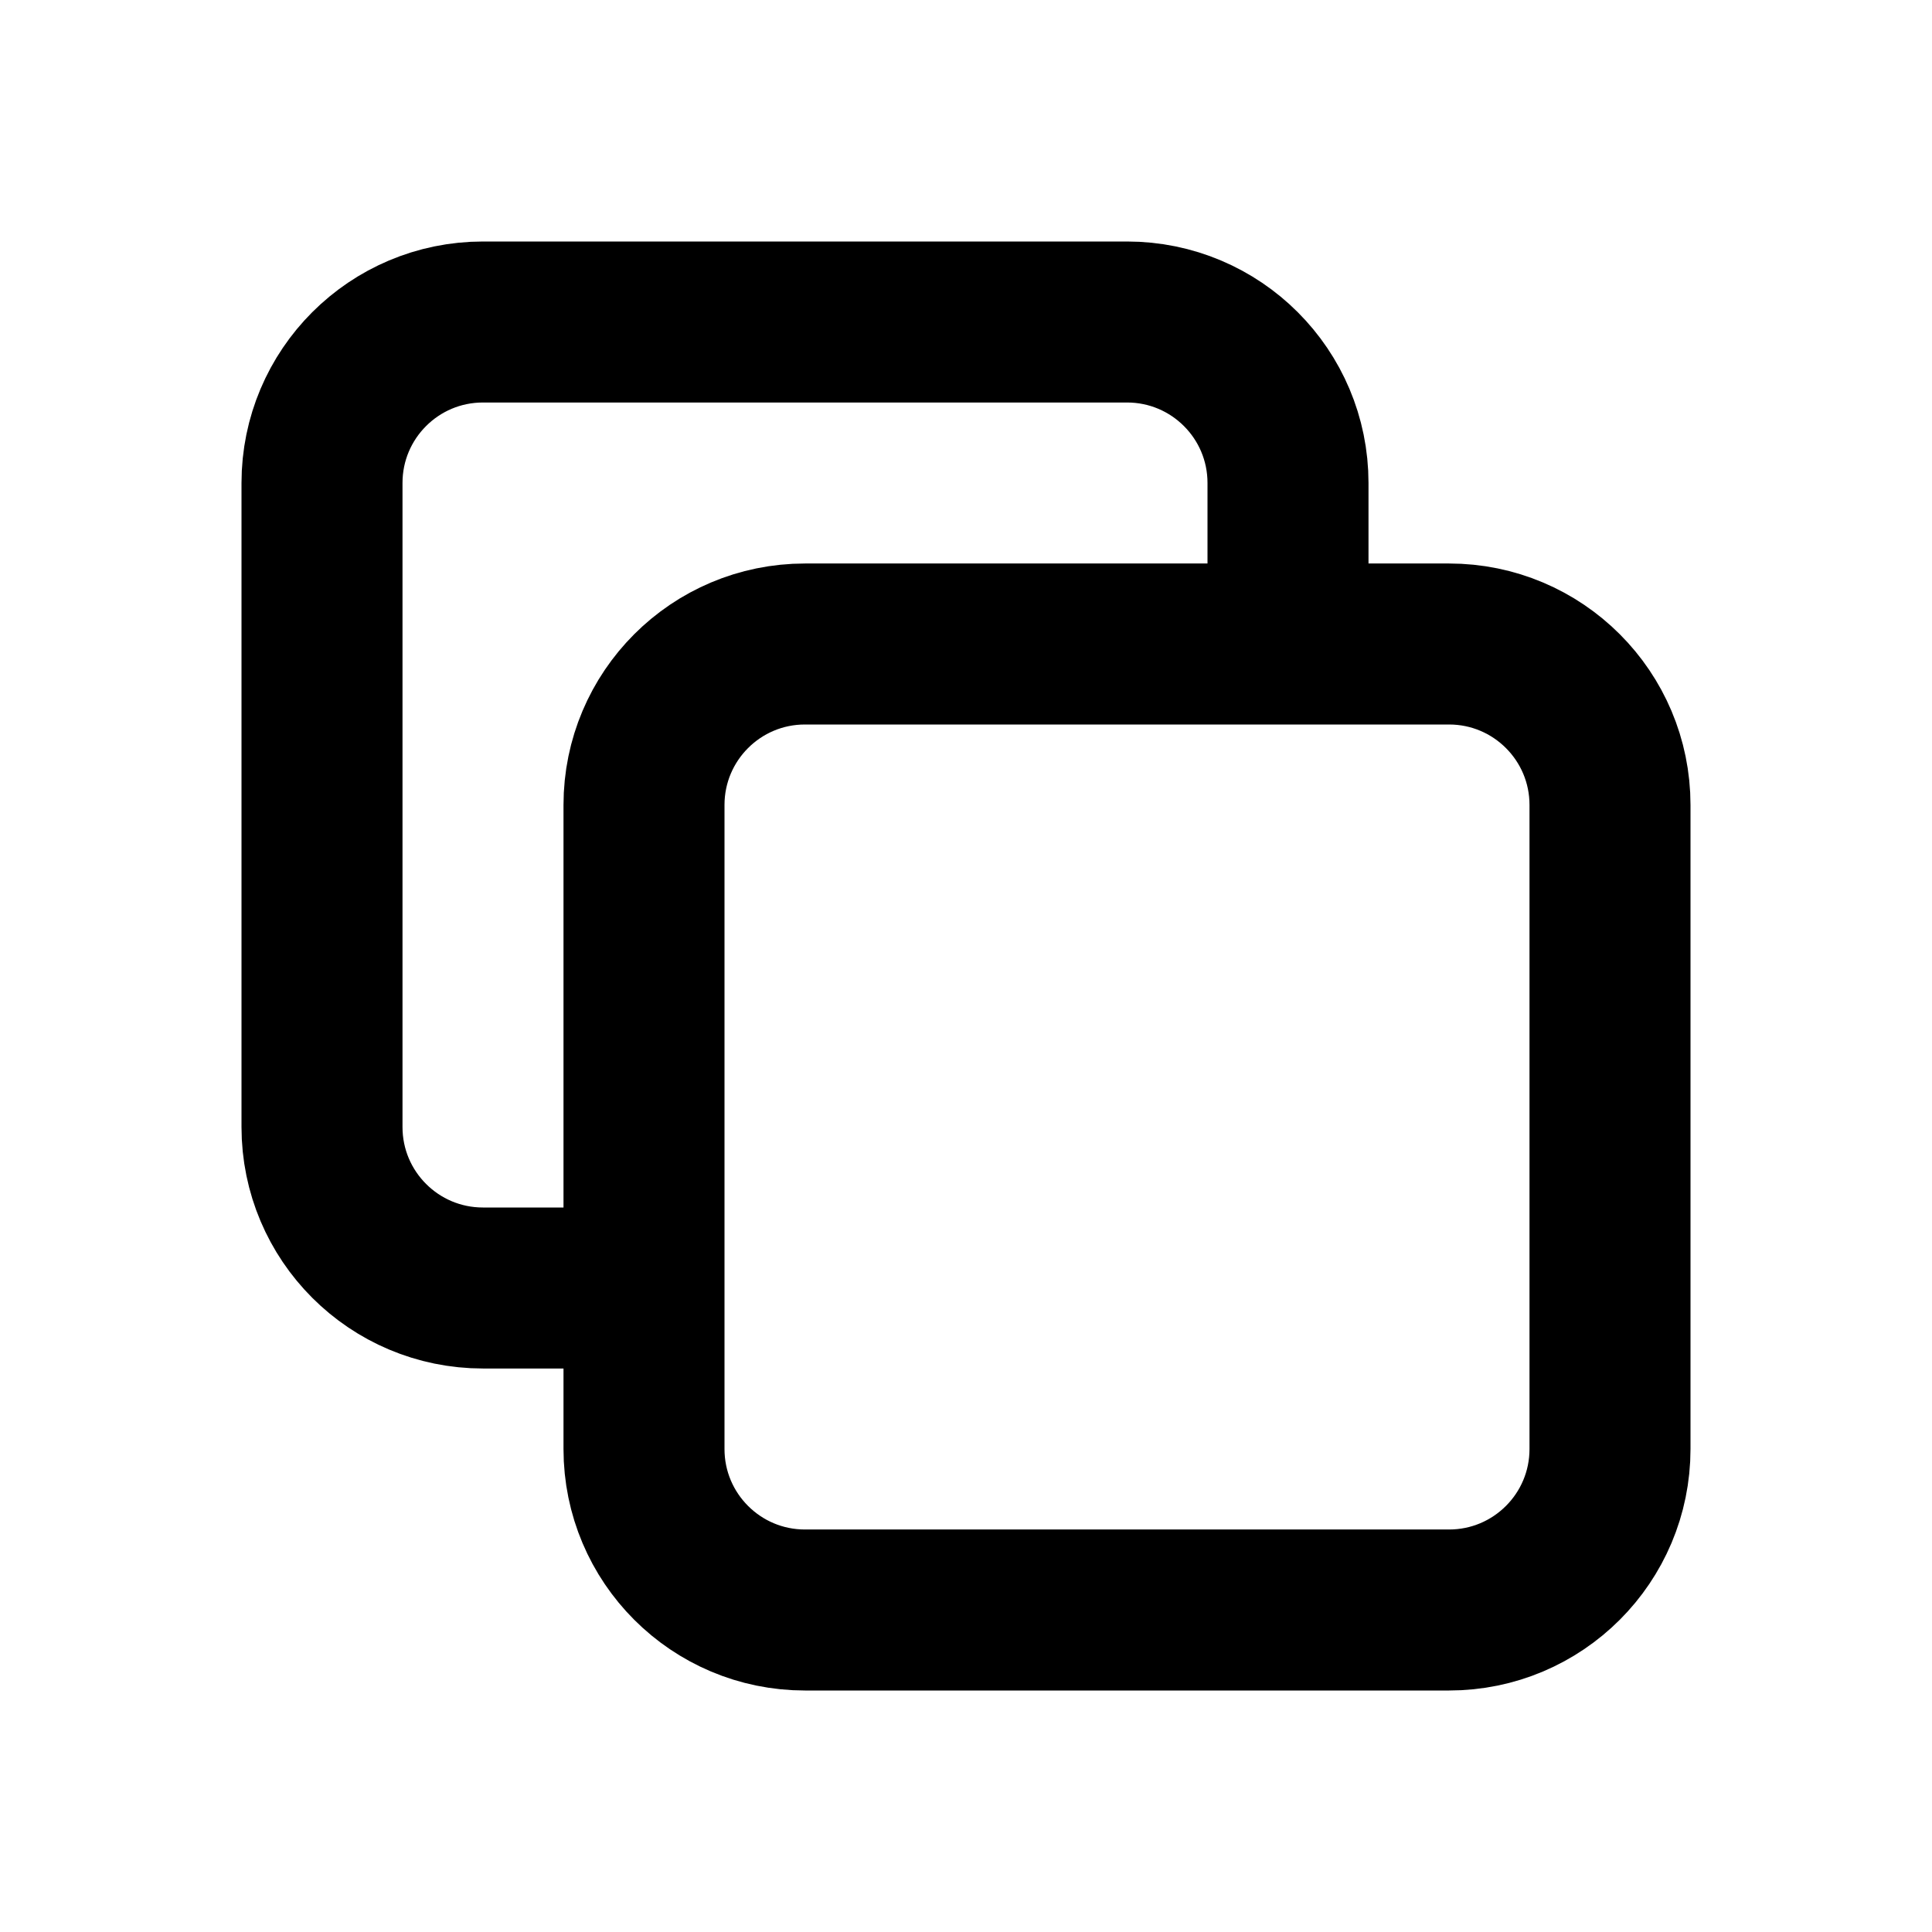
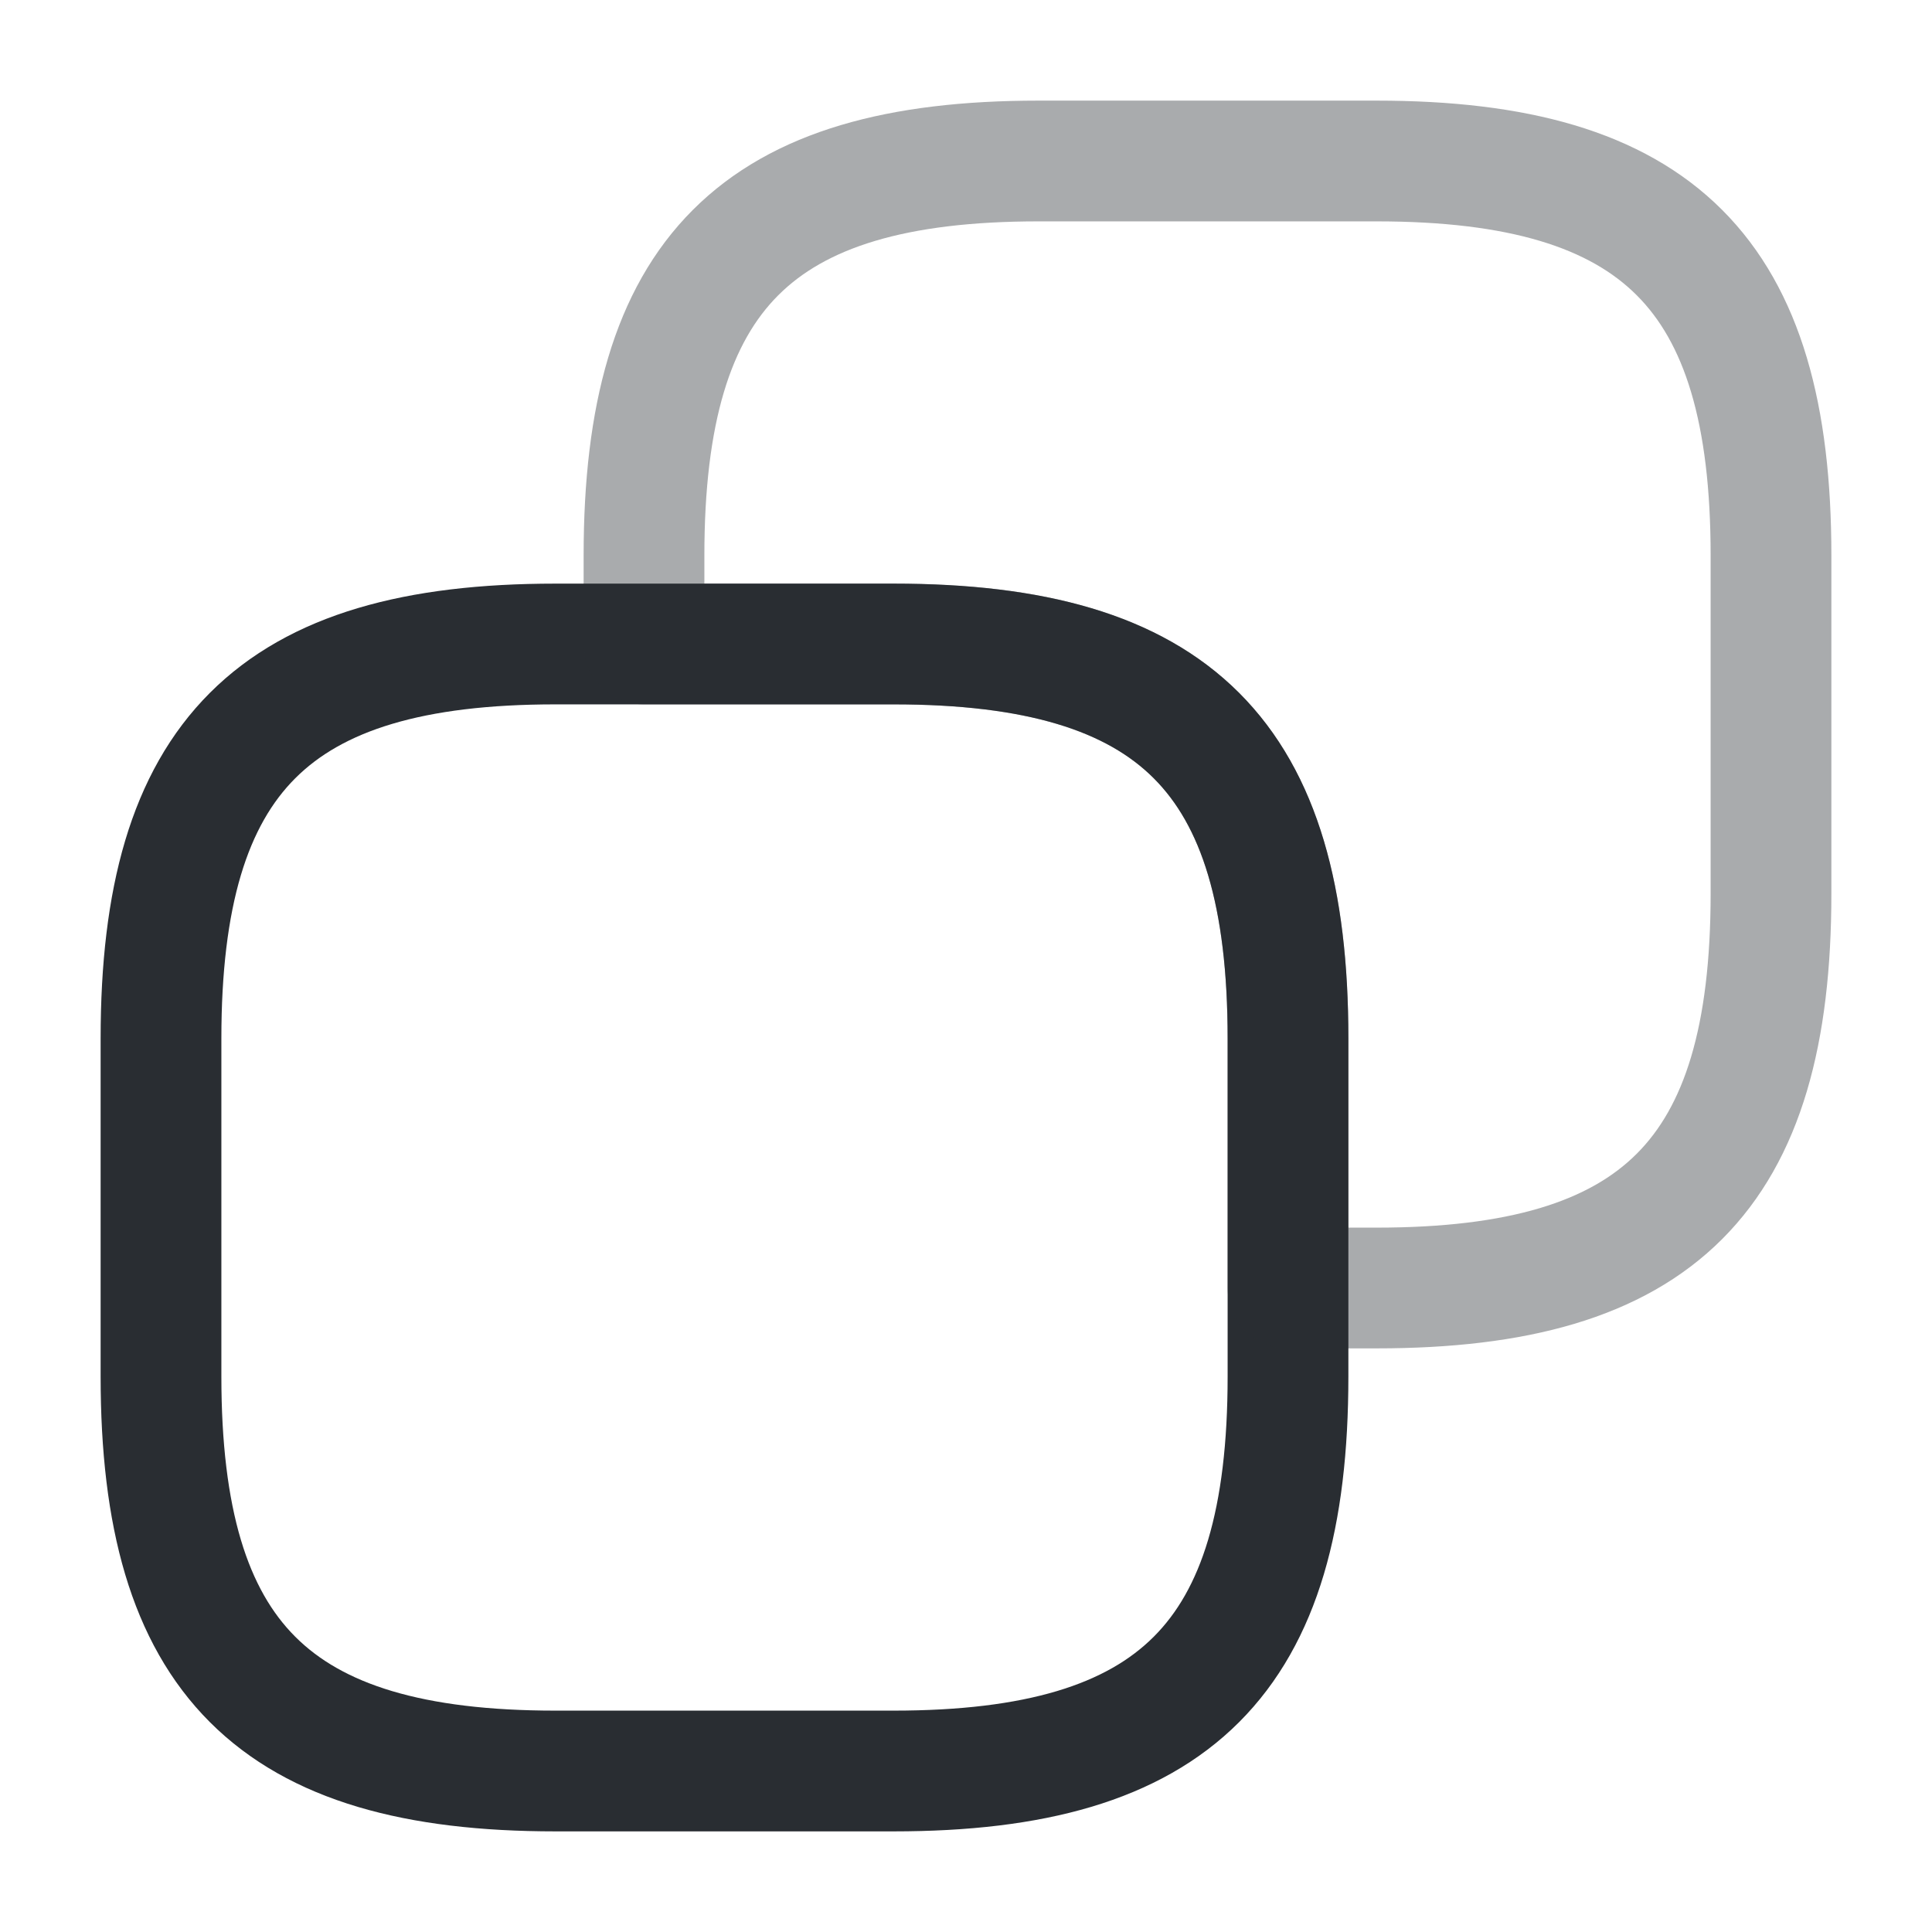
- <svg xmlns="http://www.w3.org/2000/svg" width="24" height="24" viewBox="0 0 24 24" fill="none">
-   <path d="M8 16H6C4.895 16 4 15.105 4 14V6C4 4.895 4.895 4 6 4H14C15.105 4 16 4.895 16 6V8M10 20H18C19.105 20 20 19.105 20 18V10C20 8.895 19.105 8 18 8H10C8.895 8 8 8.895 8 10V18C8 19.105 8.895 20 10 20Z" stroke="black" stroke-width="2" stroke-linecap="round" stroke-linejoin="round" />
+ <svg xmlns="http://www.w3.org/2000/svg" width="800px" height="800px" viewBox="0 0 24 24" fill="none">
+   <path d="M16 12.9V17.1C16 20.6 14.6 22 11.1 22H6.9C3.4 22 2 20.6 2 17.1V12.9C2 9.4 3.4 8 6.9 8H11.1C14.6 8 16 9.4 16 12.9Z" stroke="#292D32" stroke-width="1.5" stroke-linecap="round" stroke-linejoin="round" />
+   <path opacity="0.4" d="M22 6.9V11.1C22 14.6 20.6 16 17.1 16H16V12.9C16 9.4 14.6 8 11.1 8H8V6.9C8 3.4 9.4 2 12.9 2H17.1C20.6 2 22 3.4 22 6.9Z" stroke="#292D32" stroke-width="1.5" stroke-linecap="round" stroke-linejoin="round" />
</svg>
